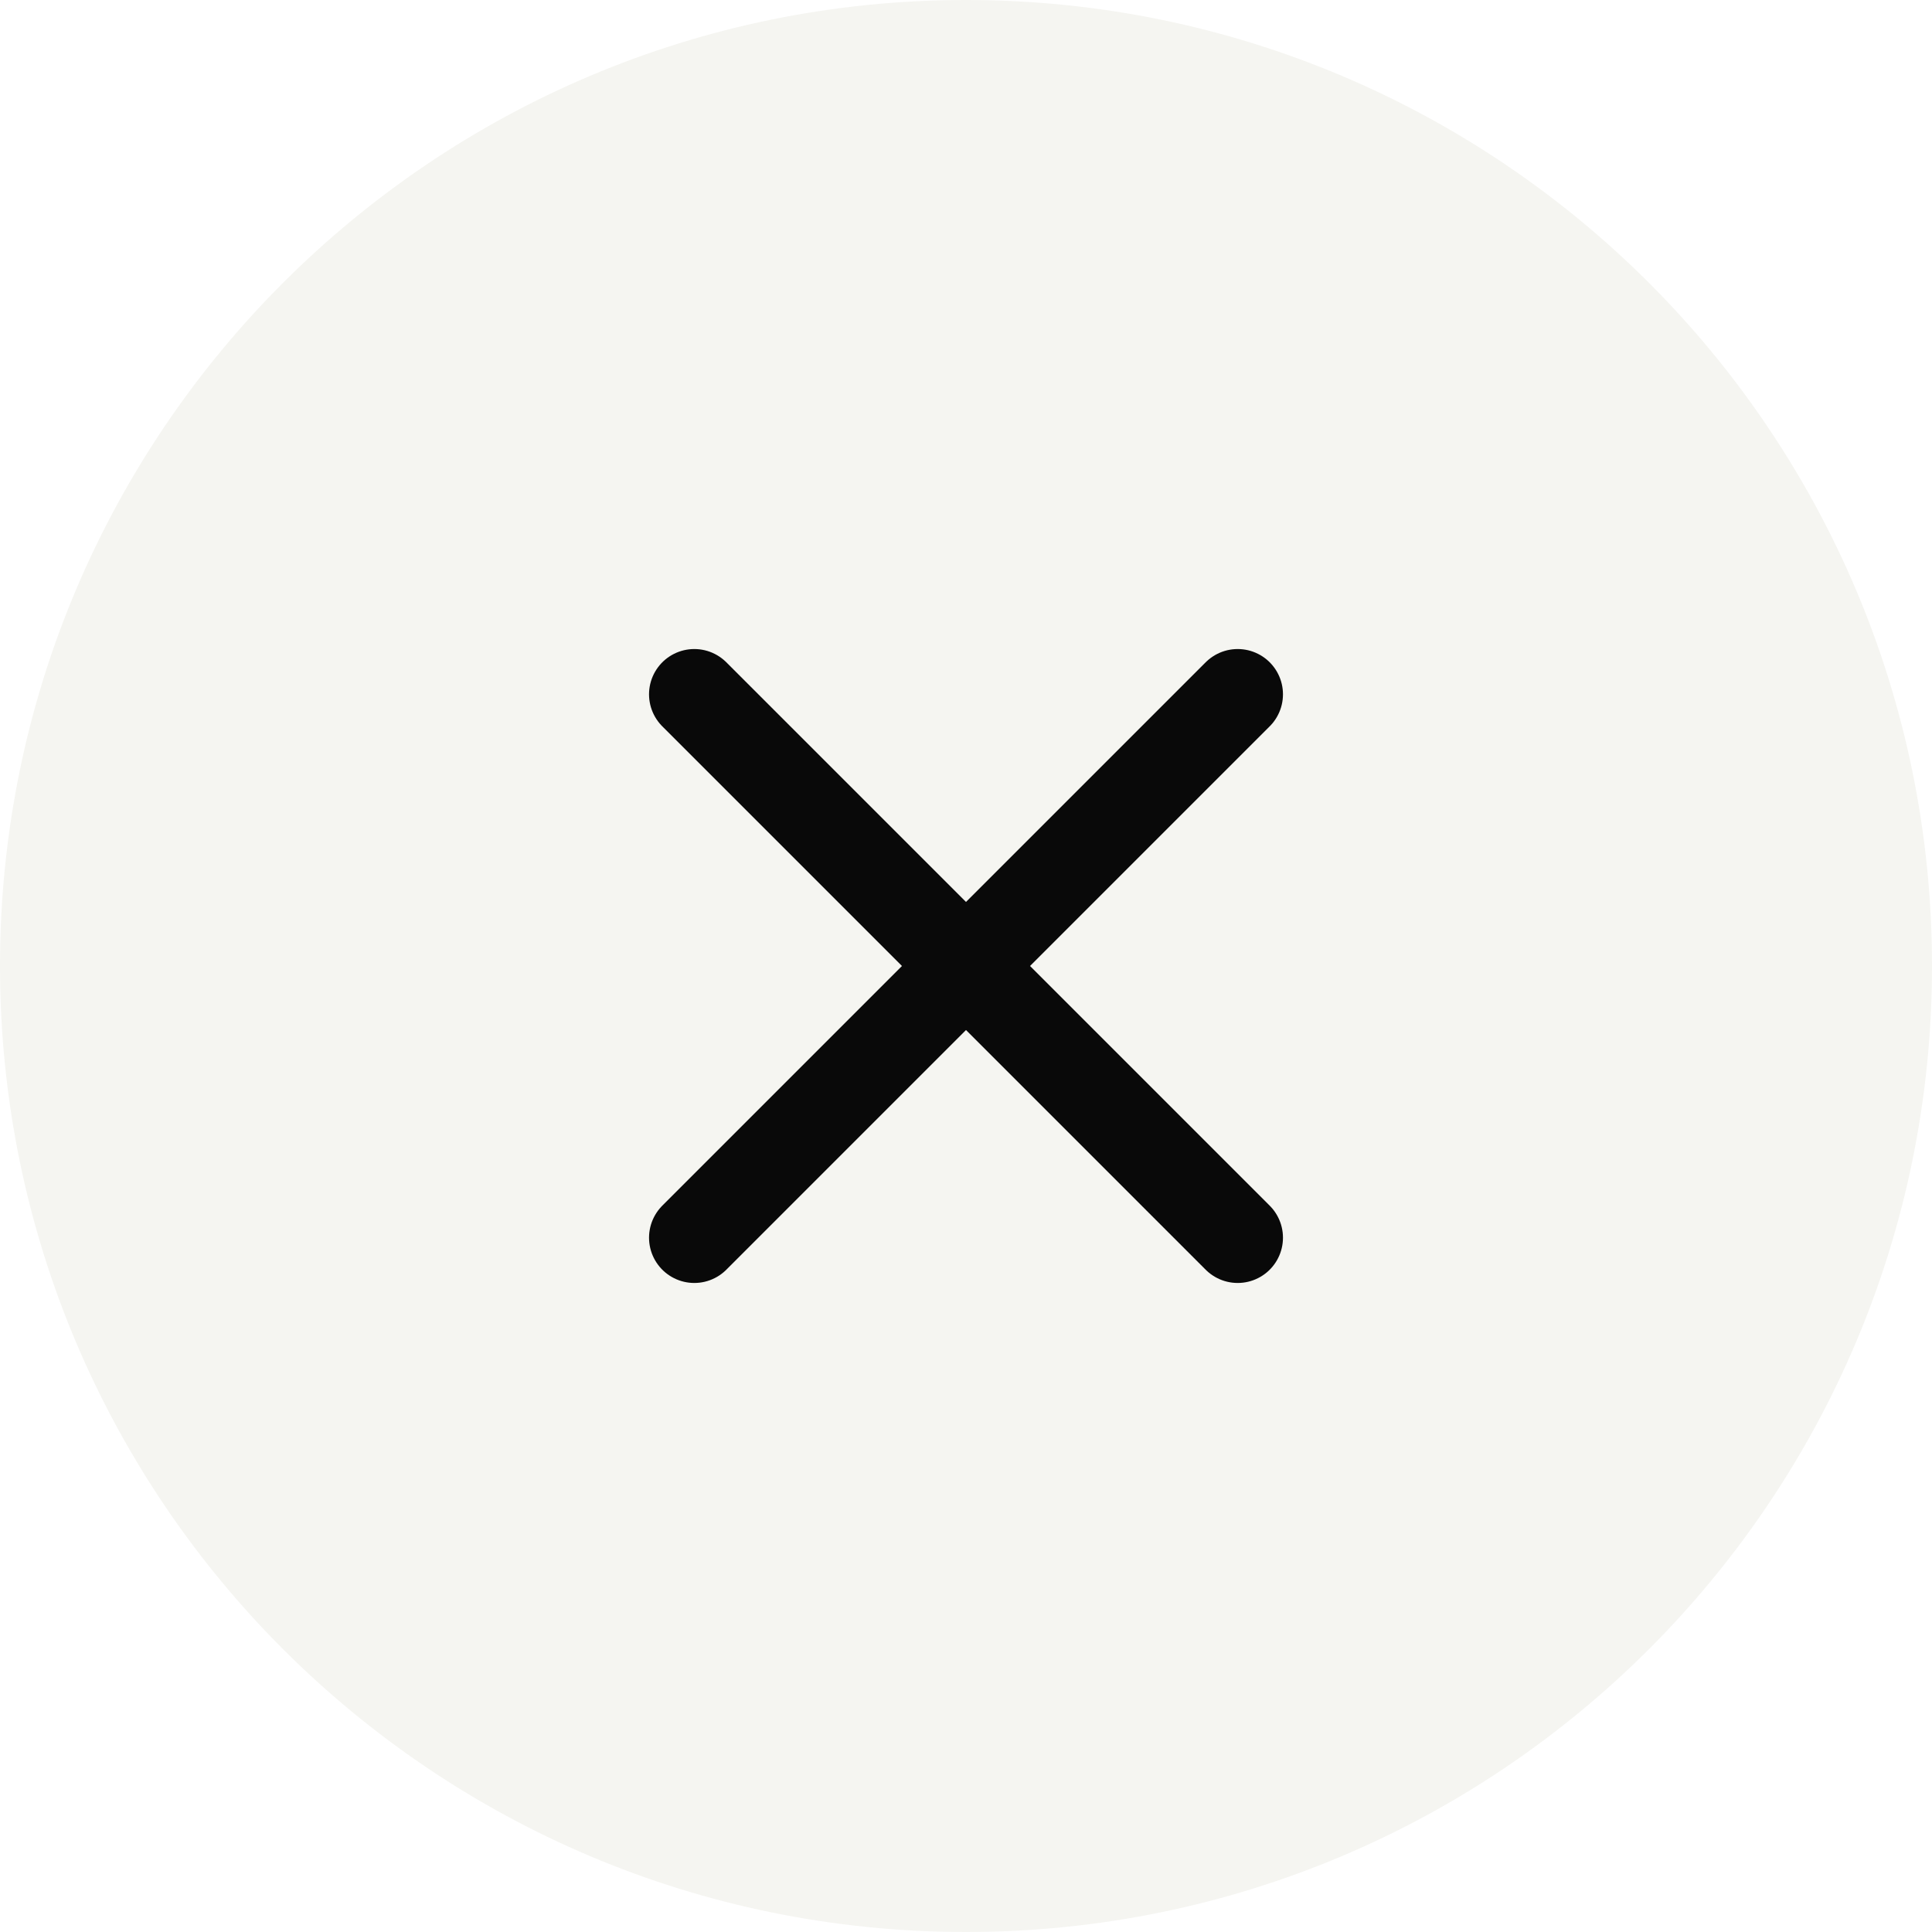
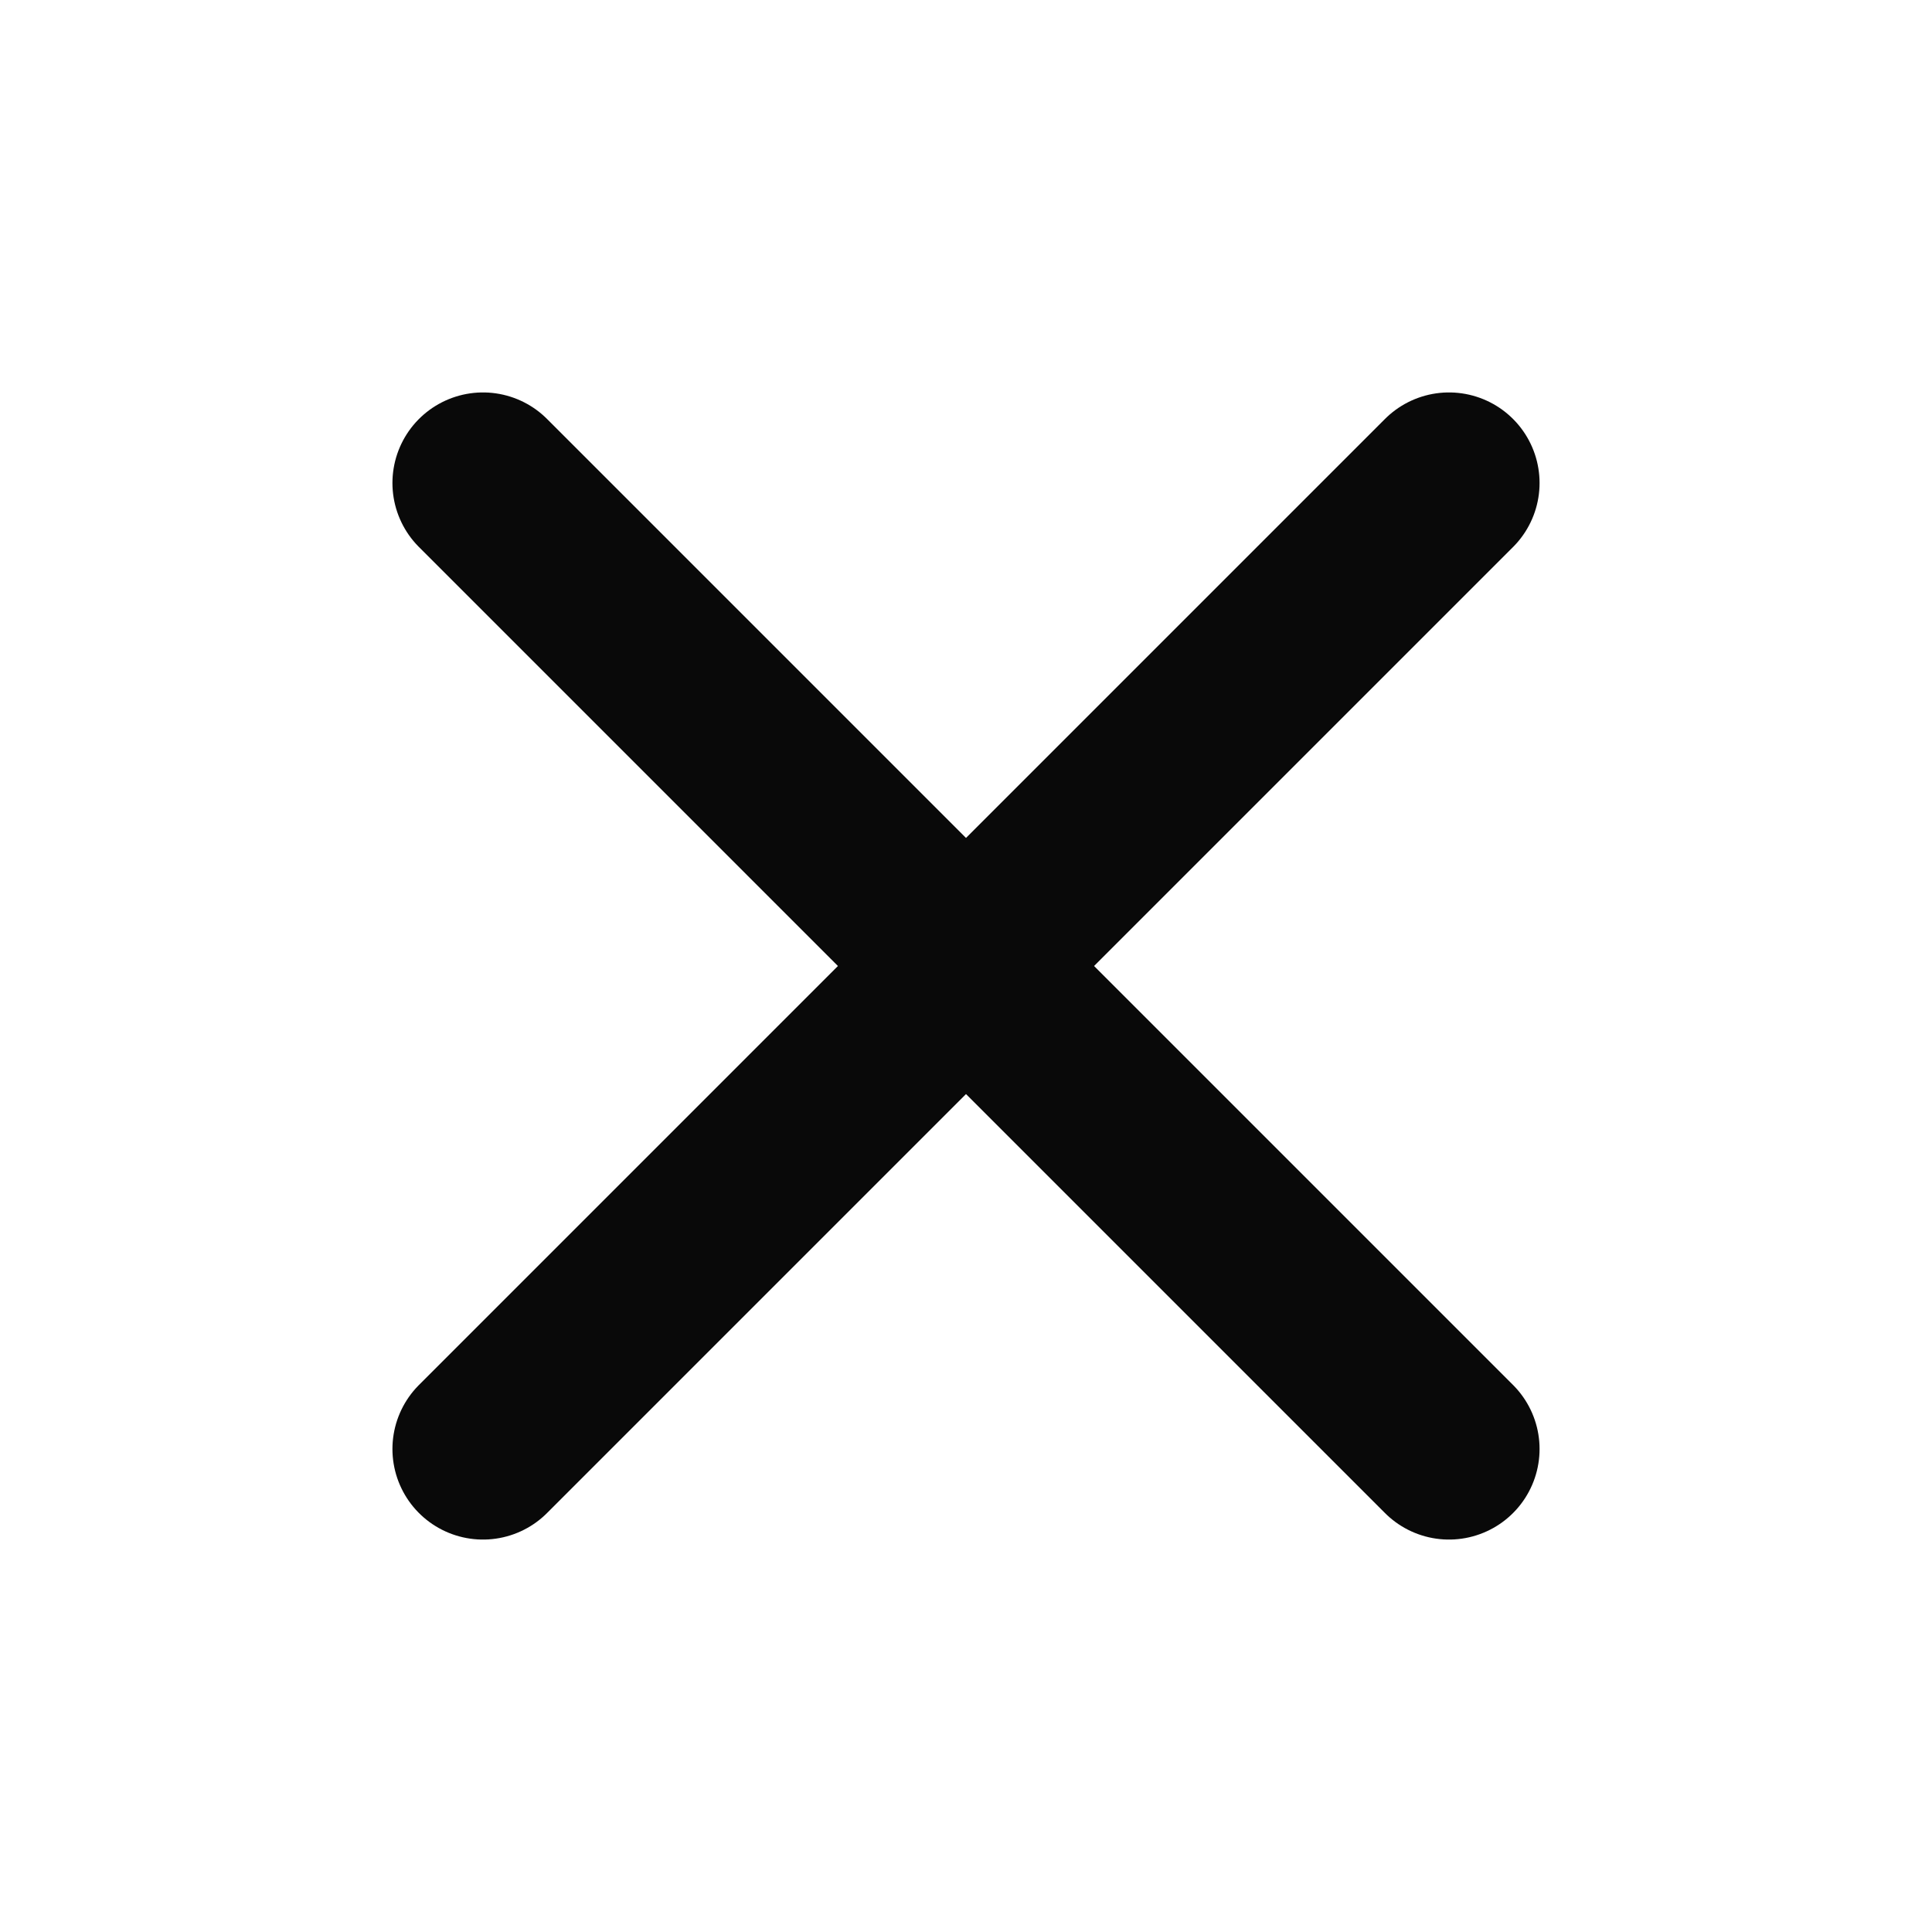
- <svg xmlns="http://www.w3.org/2000/svg" preserveAspectRatio="none" overflow="visible" style="display: block;" width="32" height="32" viewBox="0 0 32 32" fill="none">
-   <g id="Cerrar popup">
-     <rect width="32" height="32" rx="16" fill="#F5F5F1" />
-     <path id="Cerrar" d="M20.5 11.5L11.5 20.5M11.5 11.5L20.5 20.5" stroke="#090909" stroke-width="1.5" stroke-linecap="round" />
+ <svg xmlns="http://www.w3.org/2000/svg" preserveAspectRatio="none" overflow="visible" style="display: block;" width="16" height="16" viewBox="0 0 16 16" fill="none">
+   <g id="x">
+     <path id="Vector" d="M12 4L8 8M8 8L4 12M8 8L4 4M8 8L12 12" stroke-width="1.5" stroke-linecap="round" stroke="#090909" />
  </g>
</svg>
